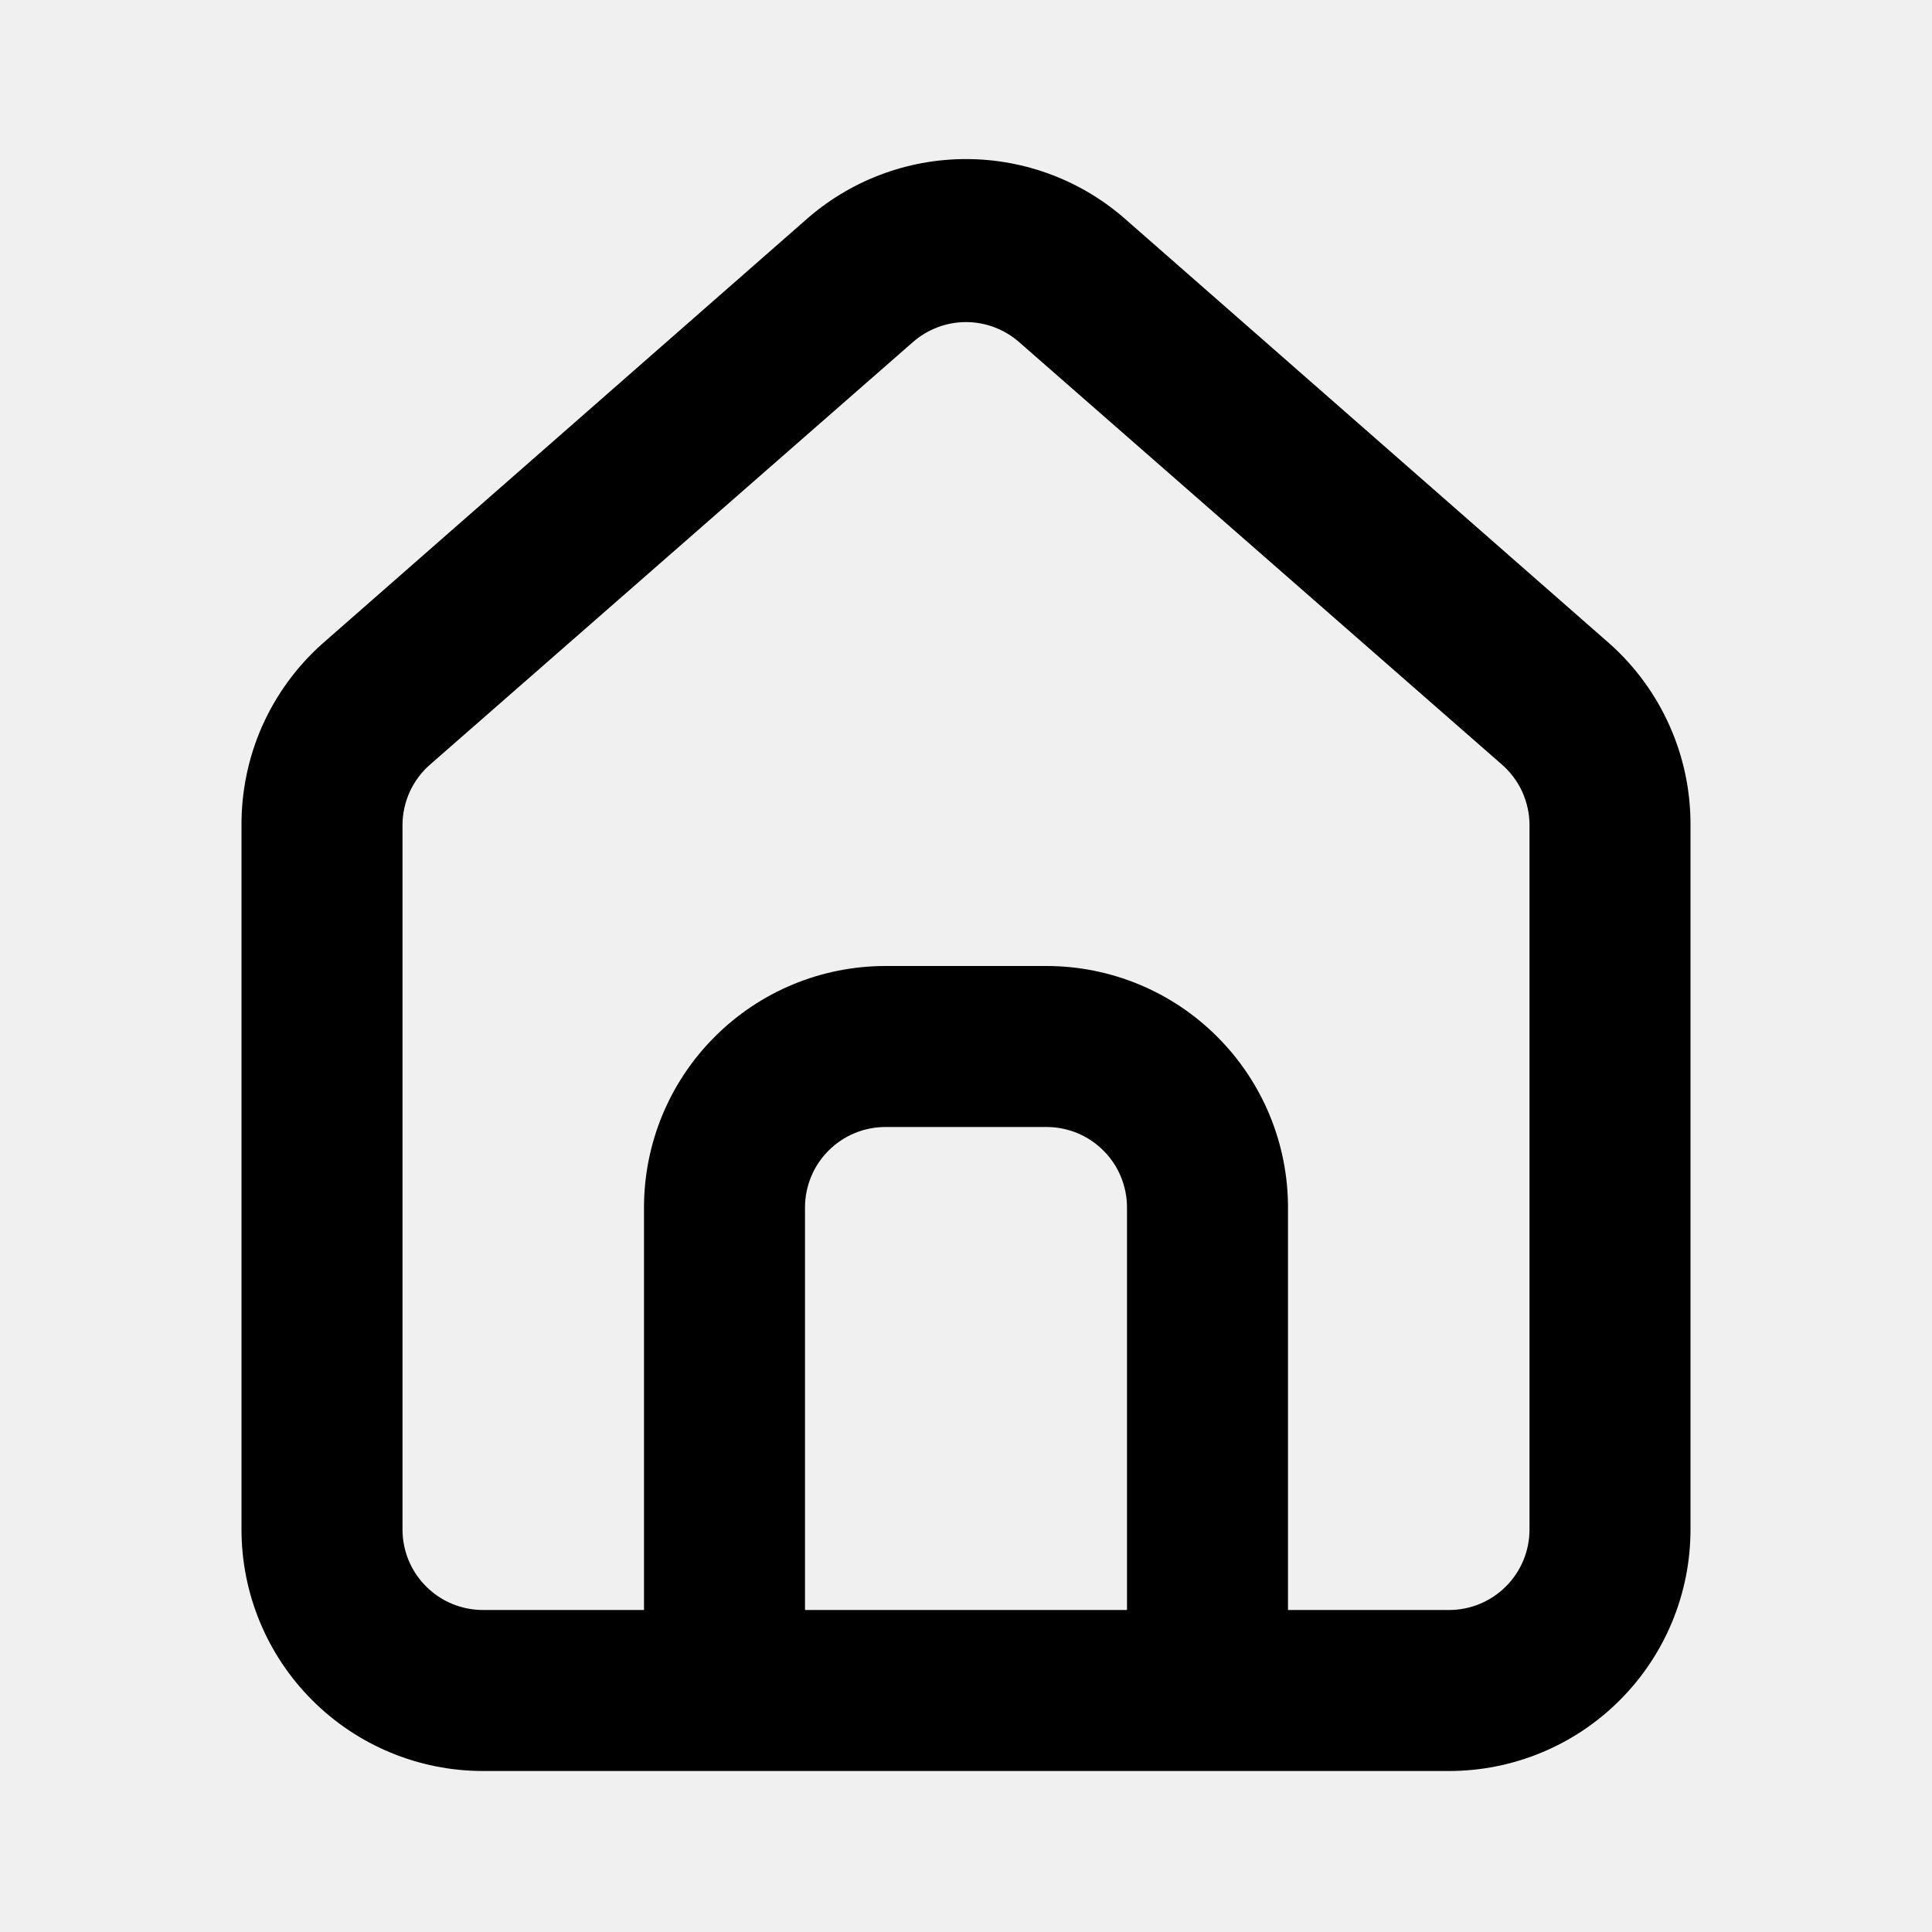
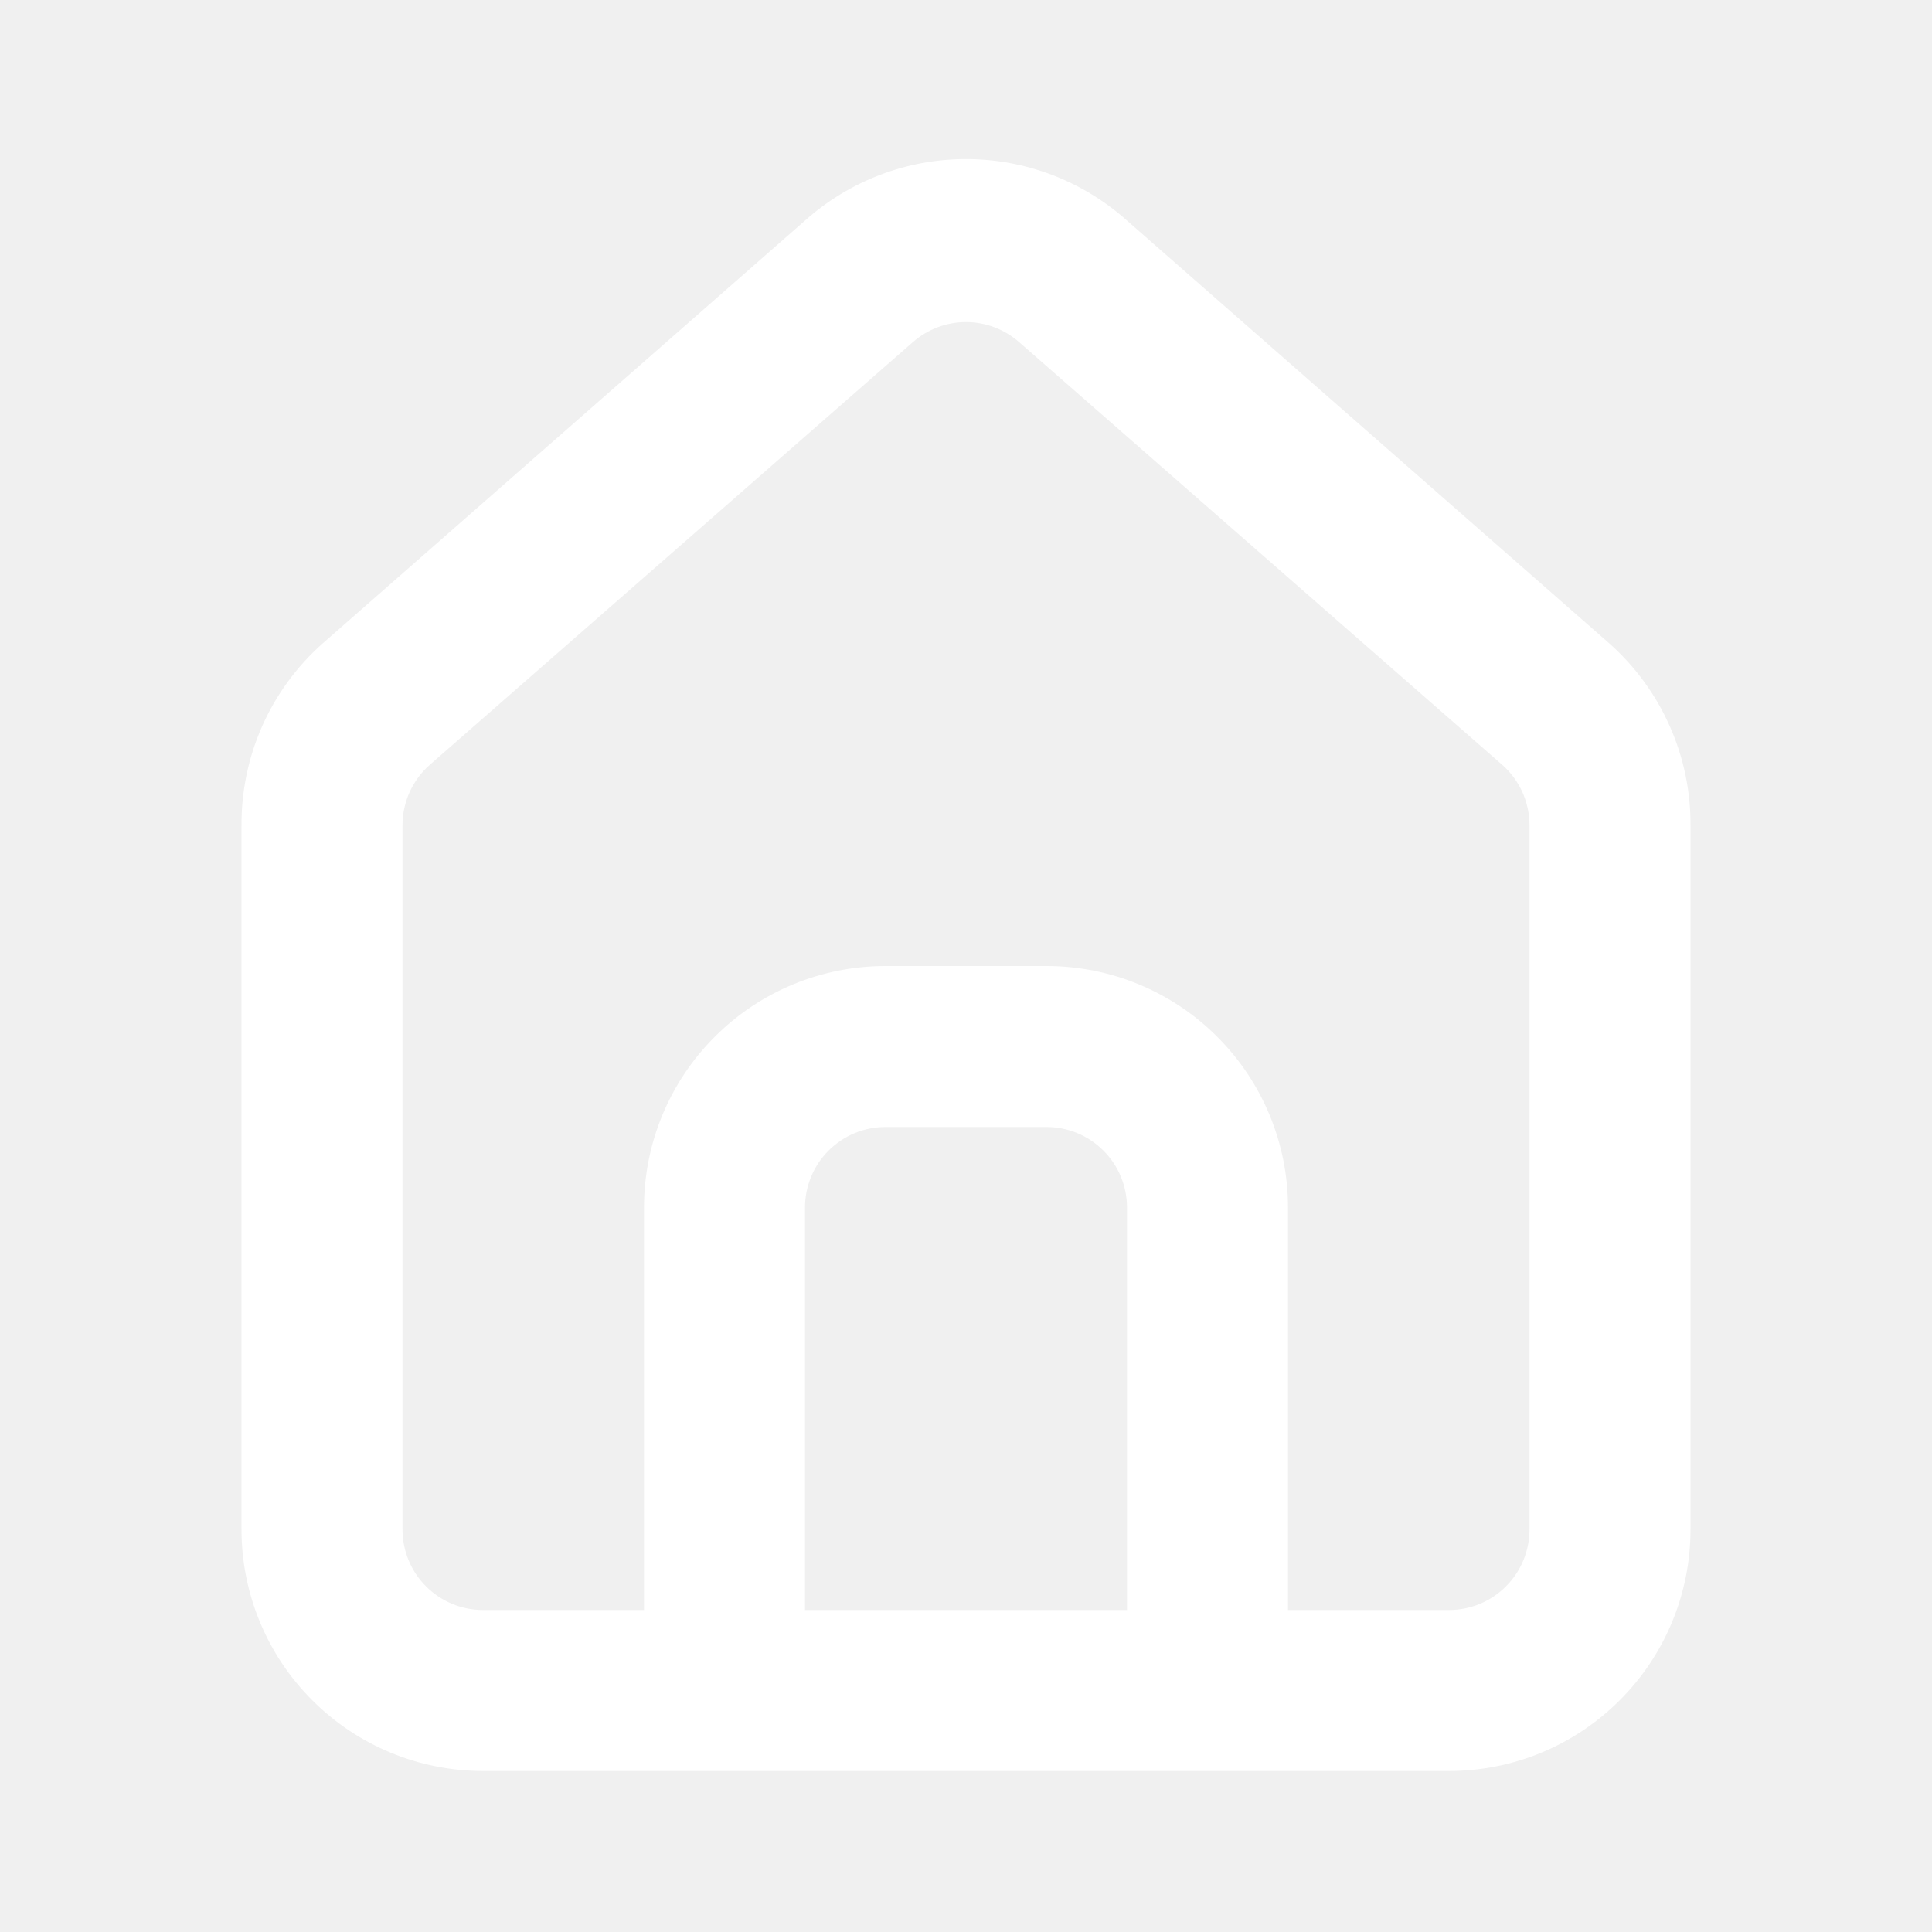
<svg xmlns="http://www.w3.org/2000/svg" width="24" height="24" viewBox="0 0 24 24" fill="none">
-   <path d="M20 8L14 2.74C13.45 2.248 12.738 1.976 12 1.976C11.262 1.976 10.55 2.248 10 2.74L4 8C3.682 8.284 3.429 8.633 3.256 9.022C3.084 9.412 2.997 9.834 3 10.26V19C3 19.796 3.316 20.559 3.879 21.121C4.441 21.684 5.204 22 6 22H18C18.796 22 19.559 21.684 20.121 21.121C20.684 20.559 21 19.796 21 19V10.25C21.002 9.826 20.914 9.406 20.741 9.018C20.569 8.63 20.316 8.283 20 8V8ZM14 20H10V15C10 14.735 10.105 14.48 10.293 14.293C10.48 14.105 10.735 14 11 14H13C13.265 14 13.52 14.105 13.707 14.293C13.895 14.48 14 14.735 14 15V20ZM19 19C19 19.265 18.895 19.52 18.707 19.707C18.52 19.895 18.265 20 18 20H16V15C16 14.204 15.684 13.441 15.121 12.879C14.559 12.316 13.796 12 13 12H11C10.204 12 9.441 12.316 8.879 12.879C8.316 13.441 8 14.204 8 15V20H6C5.735 20 5.48 19.895 5.293 19.707C5.105 19.52 5 19.265 5 19V10.25C5 10.108 5.031 9.968 5.089 9.838C5.148 9.709 5.233 9.594 5.34 9.5L11.34 4.25C11.523 4.09 11.757 4.001 12 4.001C12.243 4.001 12.477 4.09 12.66 4.25L18.66 9.5C18.767 9.594 18.852 9.709 18.911 9.838C18.969 9.968 19 10.108 19 10.25V19Z" fill="black" />
+   <path d="M20 8L14 2.74C13.45 2.248 12.738 1.976 12 1.976C11.262 1.976 10.55 2.248 10 2.74L4 8C3.682 8.284 3.429 8.633 3.256 9.022C3.084 9.412 2.997 9.834 3 10.26V19C3 19.796 3.316 20.559 3.879 21.121C4.441 21.684 5.204 22 6 22H18C18.796 22 19.559 21.684 20.121 21.121C20.684 20.559 21 19.796 21 19V10.25C21.002 9.826 20.914 9.406 20.741 9.018C20.569 8.63 20.316 8.283 20 8V8ZM14 20H10V15C10 14.735 10.105 14.48 10.293 14.293C10.48 14.105 10.735 14 11 14H13C13.265 14 13.52 14.105 13.707 14.293C13.895 14.48 14 14.735 14 15V20ZM19 19C19 19.265 18.895 19.52 18.707 19.707C18.52 19.895 18.265 20 18 20H16V15C16 14.204 15.684 13.441 15.121 12.879C14.559 12.316 13.796 12 13 12H11C10.204 12 9.441 12.316 8.879 12.879C8.316 13.441 8 14.204 8 15V20H6C5.735 20 5.48 19.895 5.293 19.707C5.105 19.52 5 19.265 5 19V10.25C5 10.108 5.031 9.968 5.089 9.838C5.148 9.709 5.233 9.594 5.34 9.5L11.34 4.25C11.523 4.09 11.757 4.001 12 4.001C12.243 4.001 12.477 4.09 12.66 4.25L18.66 9.5C18.767 9.594 18.852 9.709 18.911 9.838C18.969 9.968 19 10.108 19 10.25V19Z" fill="white" />
</svg>
